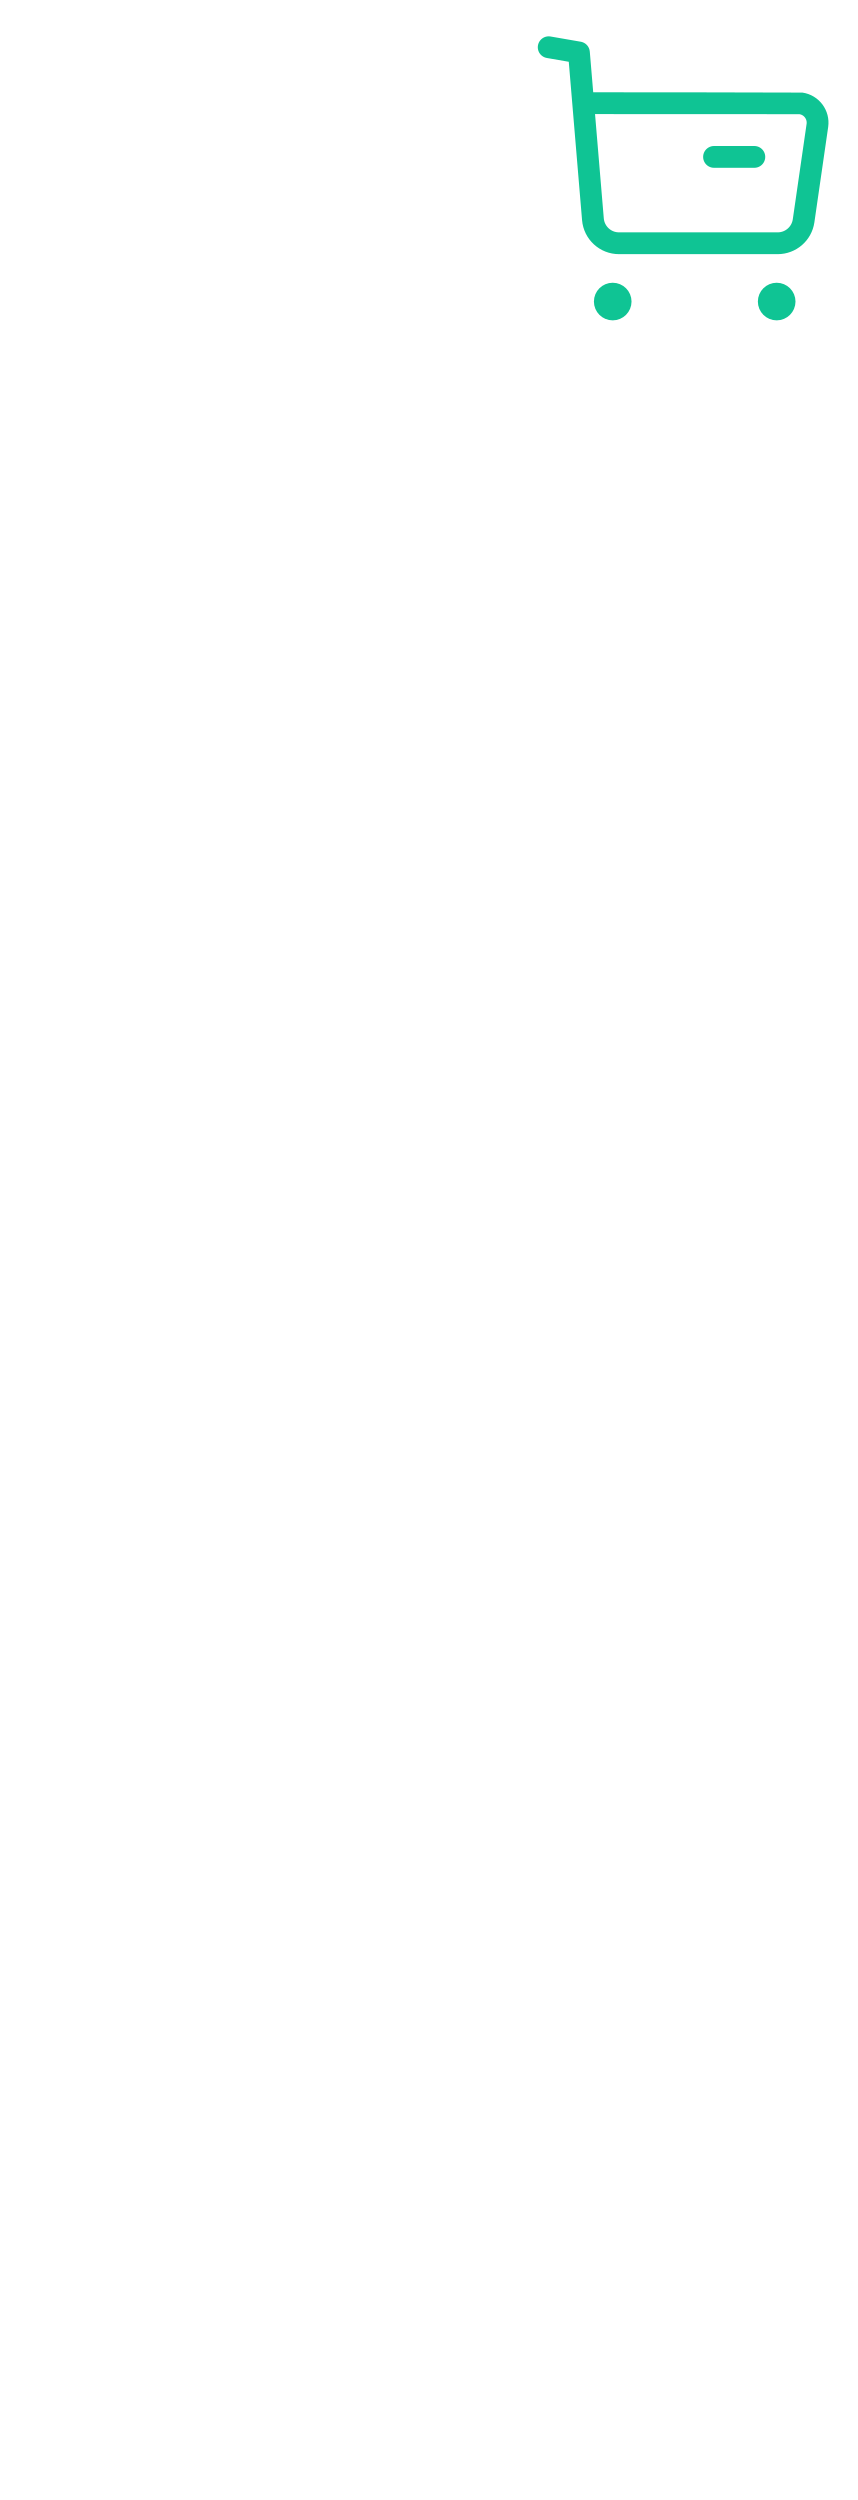
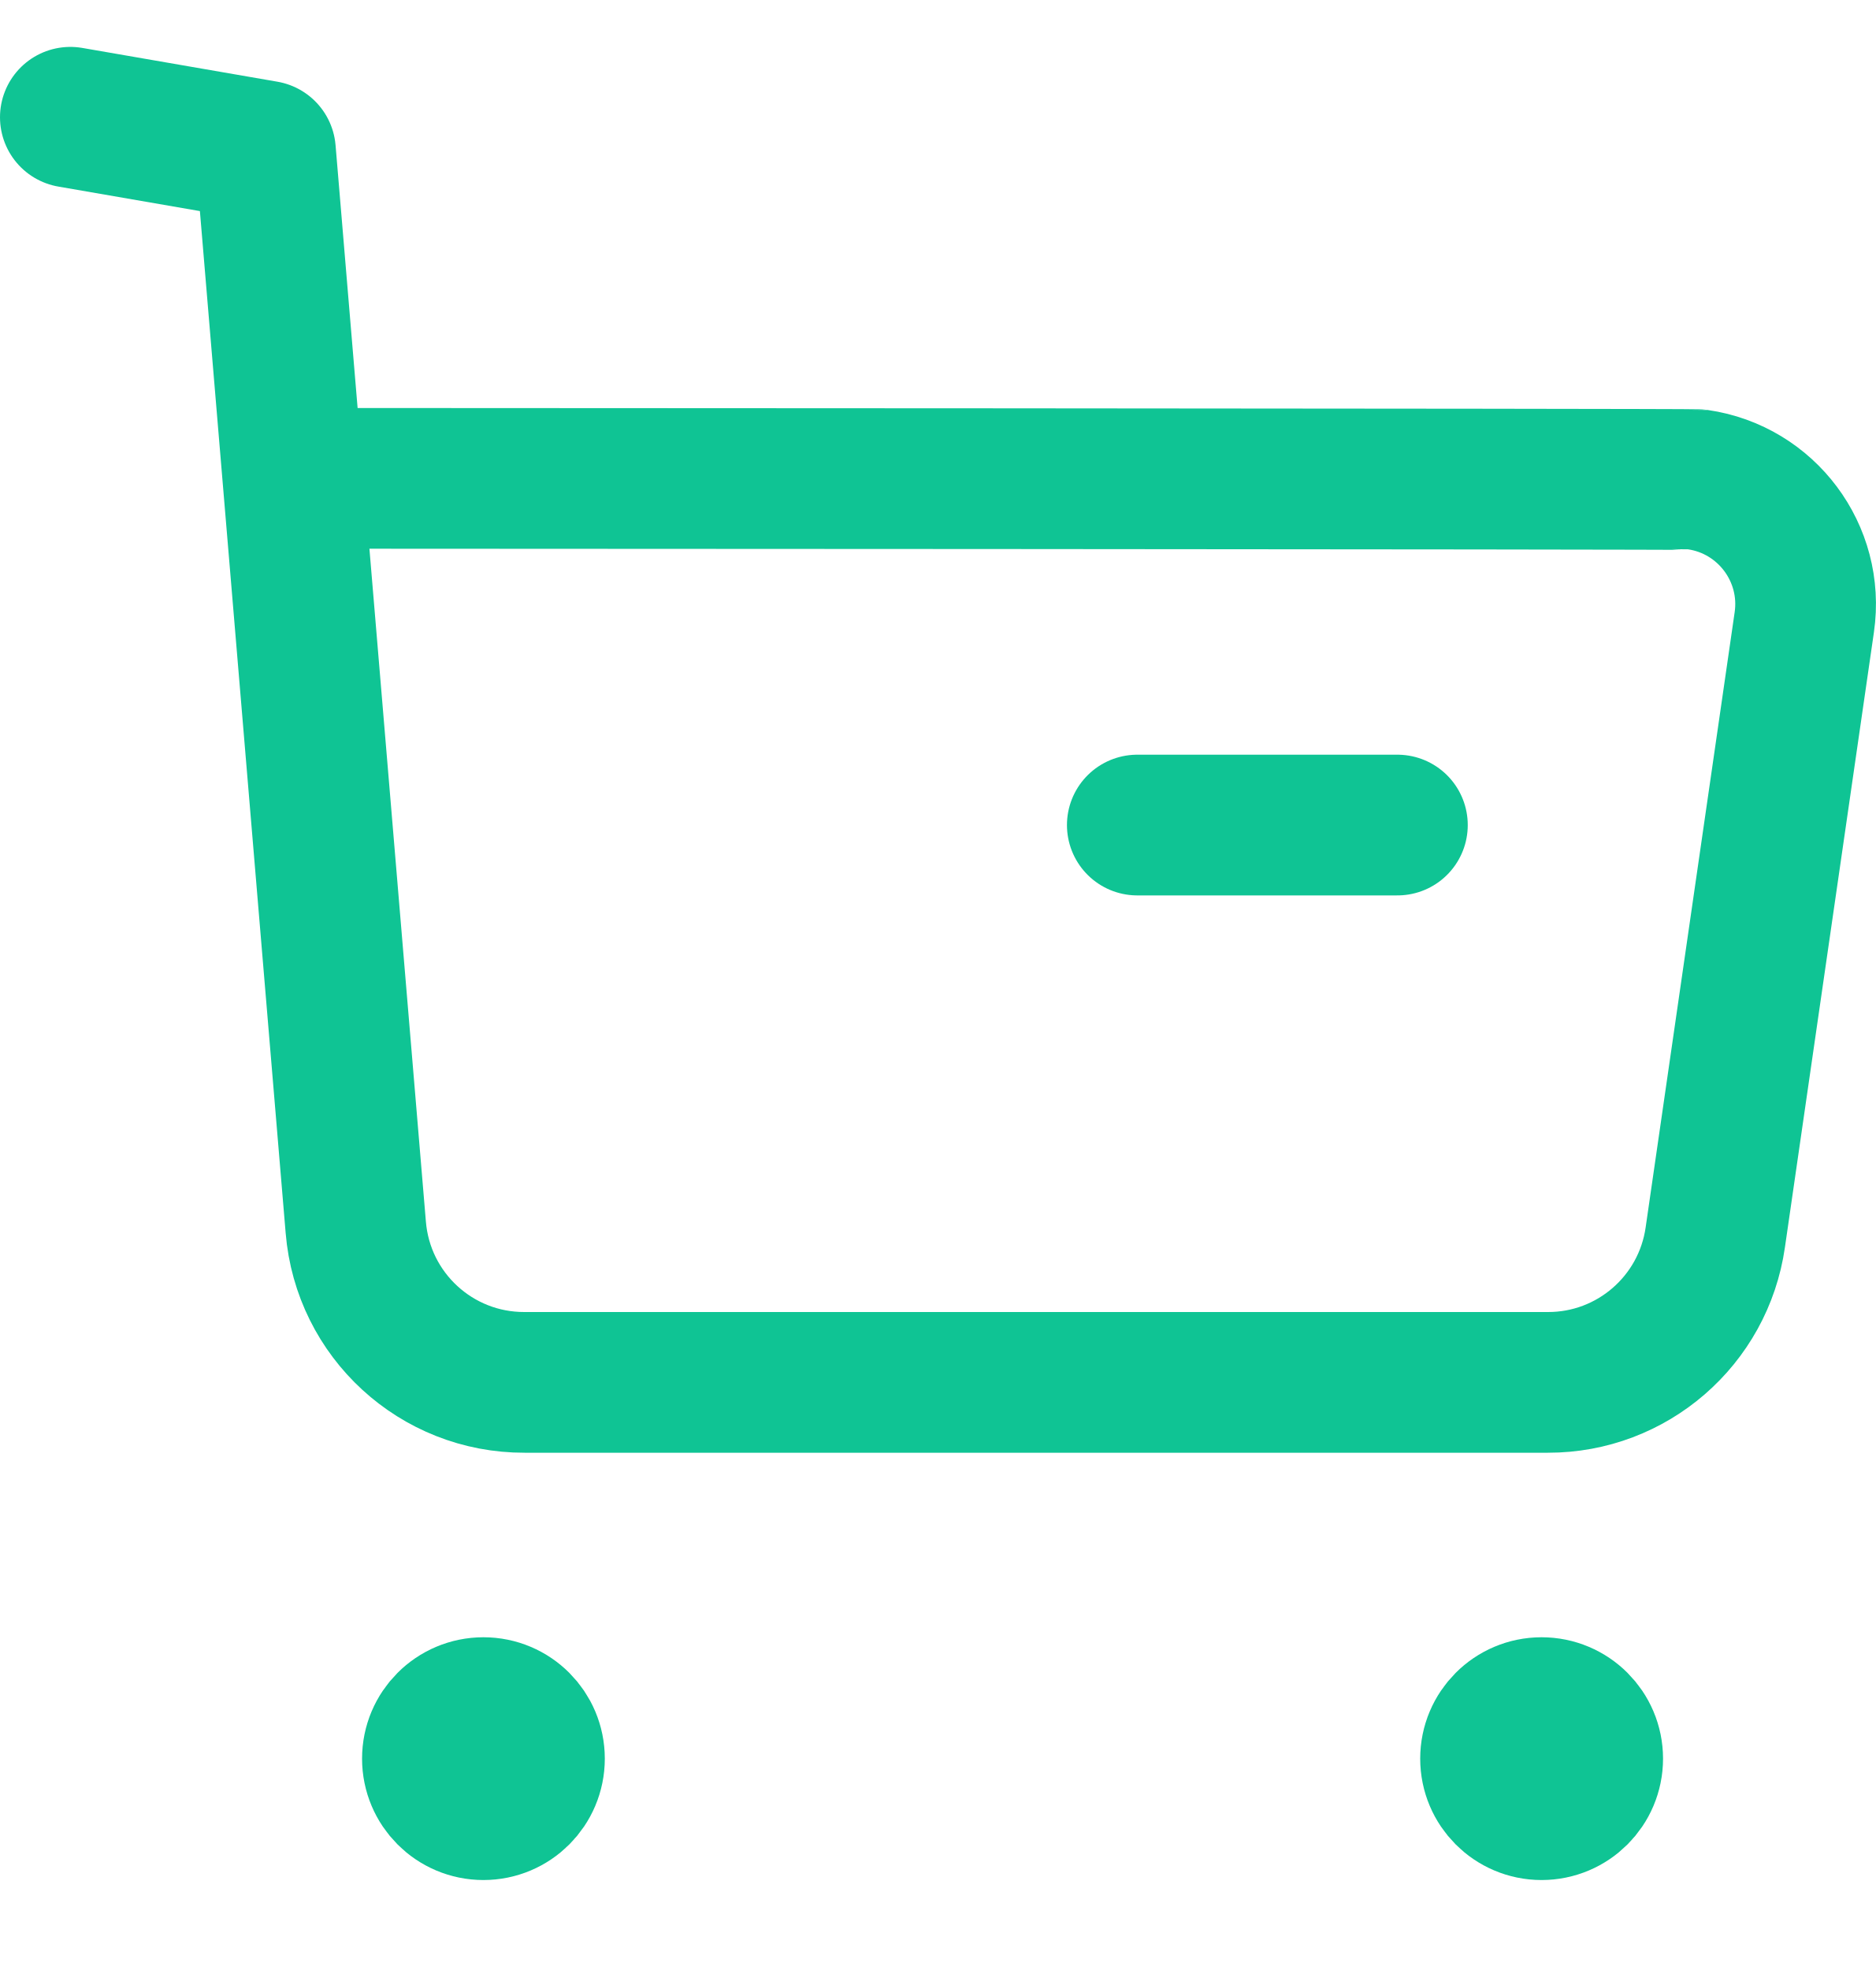
- <svg xmlns="http://www.w3.org/2000/svg" width="59" height="172" viewBox="0 0 59 172" fill="none">
-   <g id="Iconly/Light/Buy">
-     <g id="Buy">
-       <path id="Stroke 1" d="M37.75 3.25L39.83 3.61L40.793 15.083C40.87 16.02 41.653 16.739 42.593 16.736H53.502C54.399 16.738 55.16 16.078 55.287 15.19L56.236 8.632C56.342 7.899 55.833 7.219 55.101 7.113C55.037 7.104 40.164 7.099 40.164 7.099" stroke="#0FC494" stroke-width="1.5" stroke-linecap="round" stroke-linejoin="round" />
-       <path id="Stroke 3" d="M49.125 10.795H51.898" stroke="#0FC494" stroke-width="1.5" stroke-linecap="round" stroke-linejoin="round" />
-       <path id="Stroke 5" fill-rule="evenodd" clip-rule="evenodd" d="M42.154 20.203C42.456 20.203 42.699 20.447 42.699 20.747C42.699 21.047 42.456 21.291 42.154 21.291C41.853 21.291 41.611 21.047 41.611 20.747C41.611 20.447 41.853 20.203 42.154 20.203Z" fill="#0FC494" stroke="#0FC494" stroke-width="1.5" stroke-linecap="round" stroke-linejoin="round" />
-       <path id="Stroke 7" fill-rule="evenodd" clip-rule="evenodd" d="M53.435 20.203C53.736 20.203 53.98 20.447 53.98 20.747C53.98 21.047 53.736 21.291 53.435 21.291C53.134 21.291 52.891 21.047 52.891 20.747C52.891 20.447 53.134 20.203 53.435 20.203Z" fill="#0FC494" stroke="#0FC494" stroke-width="1.5" stroke-linecap="round" stroke-linejoin="round" />
-     </g>
-   </g>
+ <svg xmlns="http://www.w3.org/2000/svg" width="20" height="21" viewBox="0 0 20 21" fill="none">
+   <path d="M0.75 1.25L2.83 1.61L3.793 13.083C3.87 14.02 4.653 14.739 5.593 14.736H16.502C17.399 14.738 18.16 14.078 18.287 13.19L19.236 6.632C19.342 5.899 18.833 5.219 18.101 5.113C18.037 5.104 3.164 5.099 3.164 5.099" stroke="#0FC494" stroke-width="1.5" stroke-linecap="round" stroke-linejoin="round" />
+   <path d="M12.125 8.795H14.898" stroke="#0FC494" stroke-width="1.5" stroke-linecap="round" stroke-linejoin="round" />
+   <path fill-rule="evenodd" clip-rule="evenodd" d="M5.154 18.203C5.455 18.203 5.698 18.447 5.698 18.747C5.698 19.047 5.455 19.291 5.154 19.291C4.853 19.291 4.61 19.047 4.61 18.747C4.61 18.447 4.853 18.203 5.154 18.203Z" fill="#0FC494" stroke="#0FC494" stroke-width="1.5" stroke-linecap="round" stroke-linejoin="round" />
+   <path fill-rule="evenodd" clip-rule="evenodd" d="M16.435 18.203C16.736 18.203 16.98 18.447 16.98 18.747C16.98 19.047 16.736 19.291 16.435 19.291C16.134 19.291 15.891 19.047 15.891 18.747C15.891 18.447 16.134 18.203 16.435 18.203Z" fill="#0FC494" stroke="#0FC494" stroke-width="1.5" stroke-linecap="round" stroke-linejoin="round" />
</svg>
